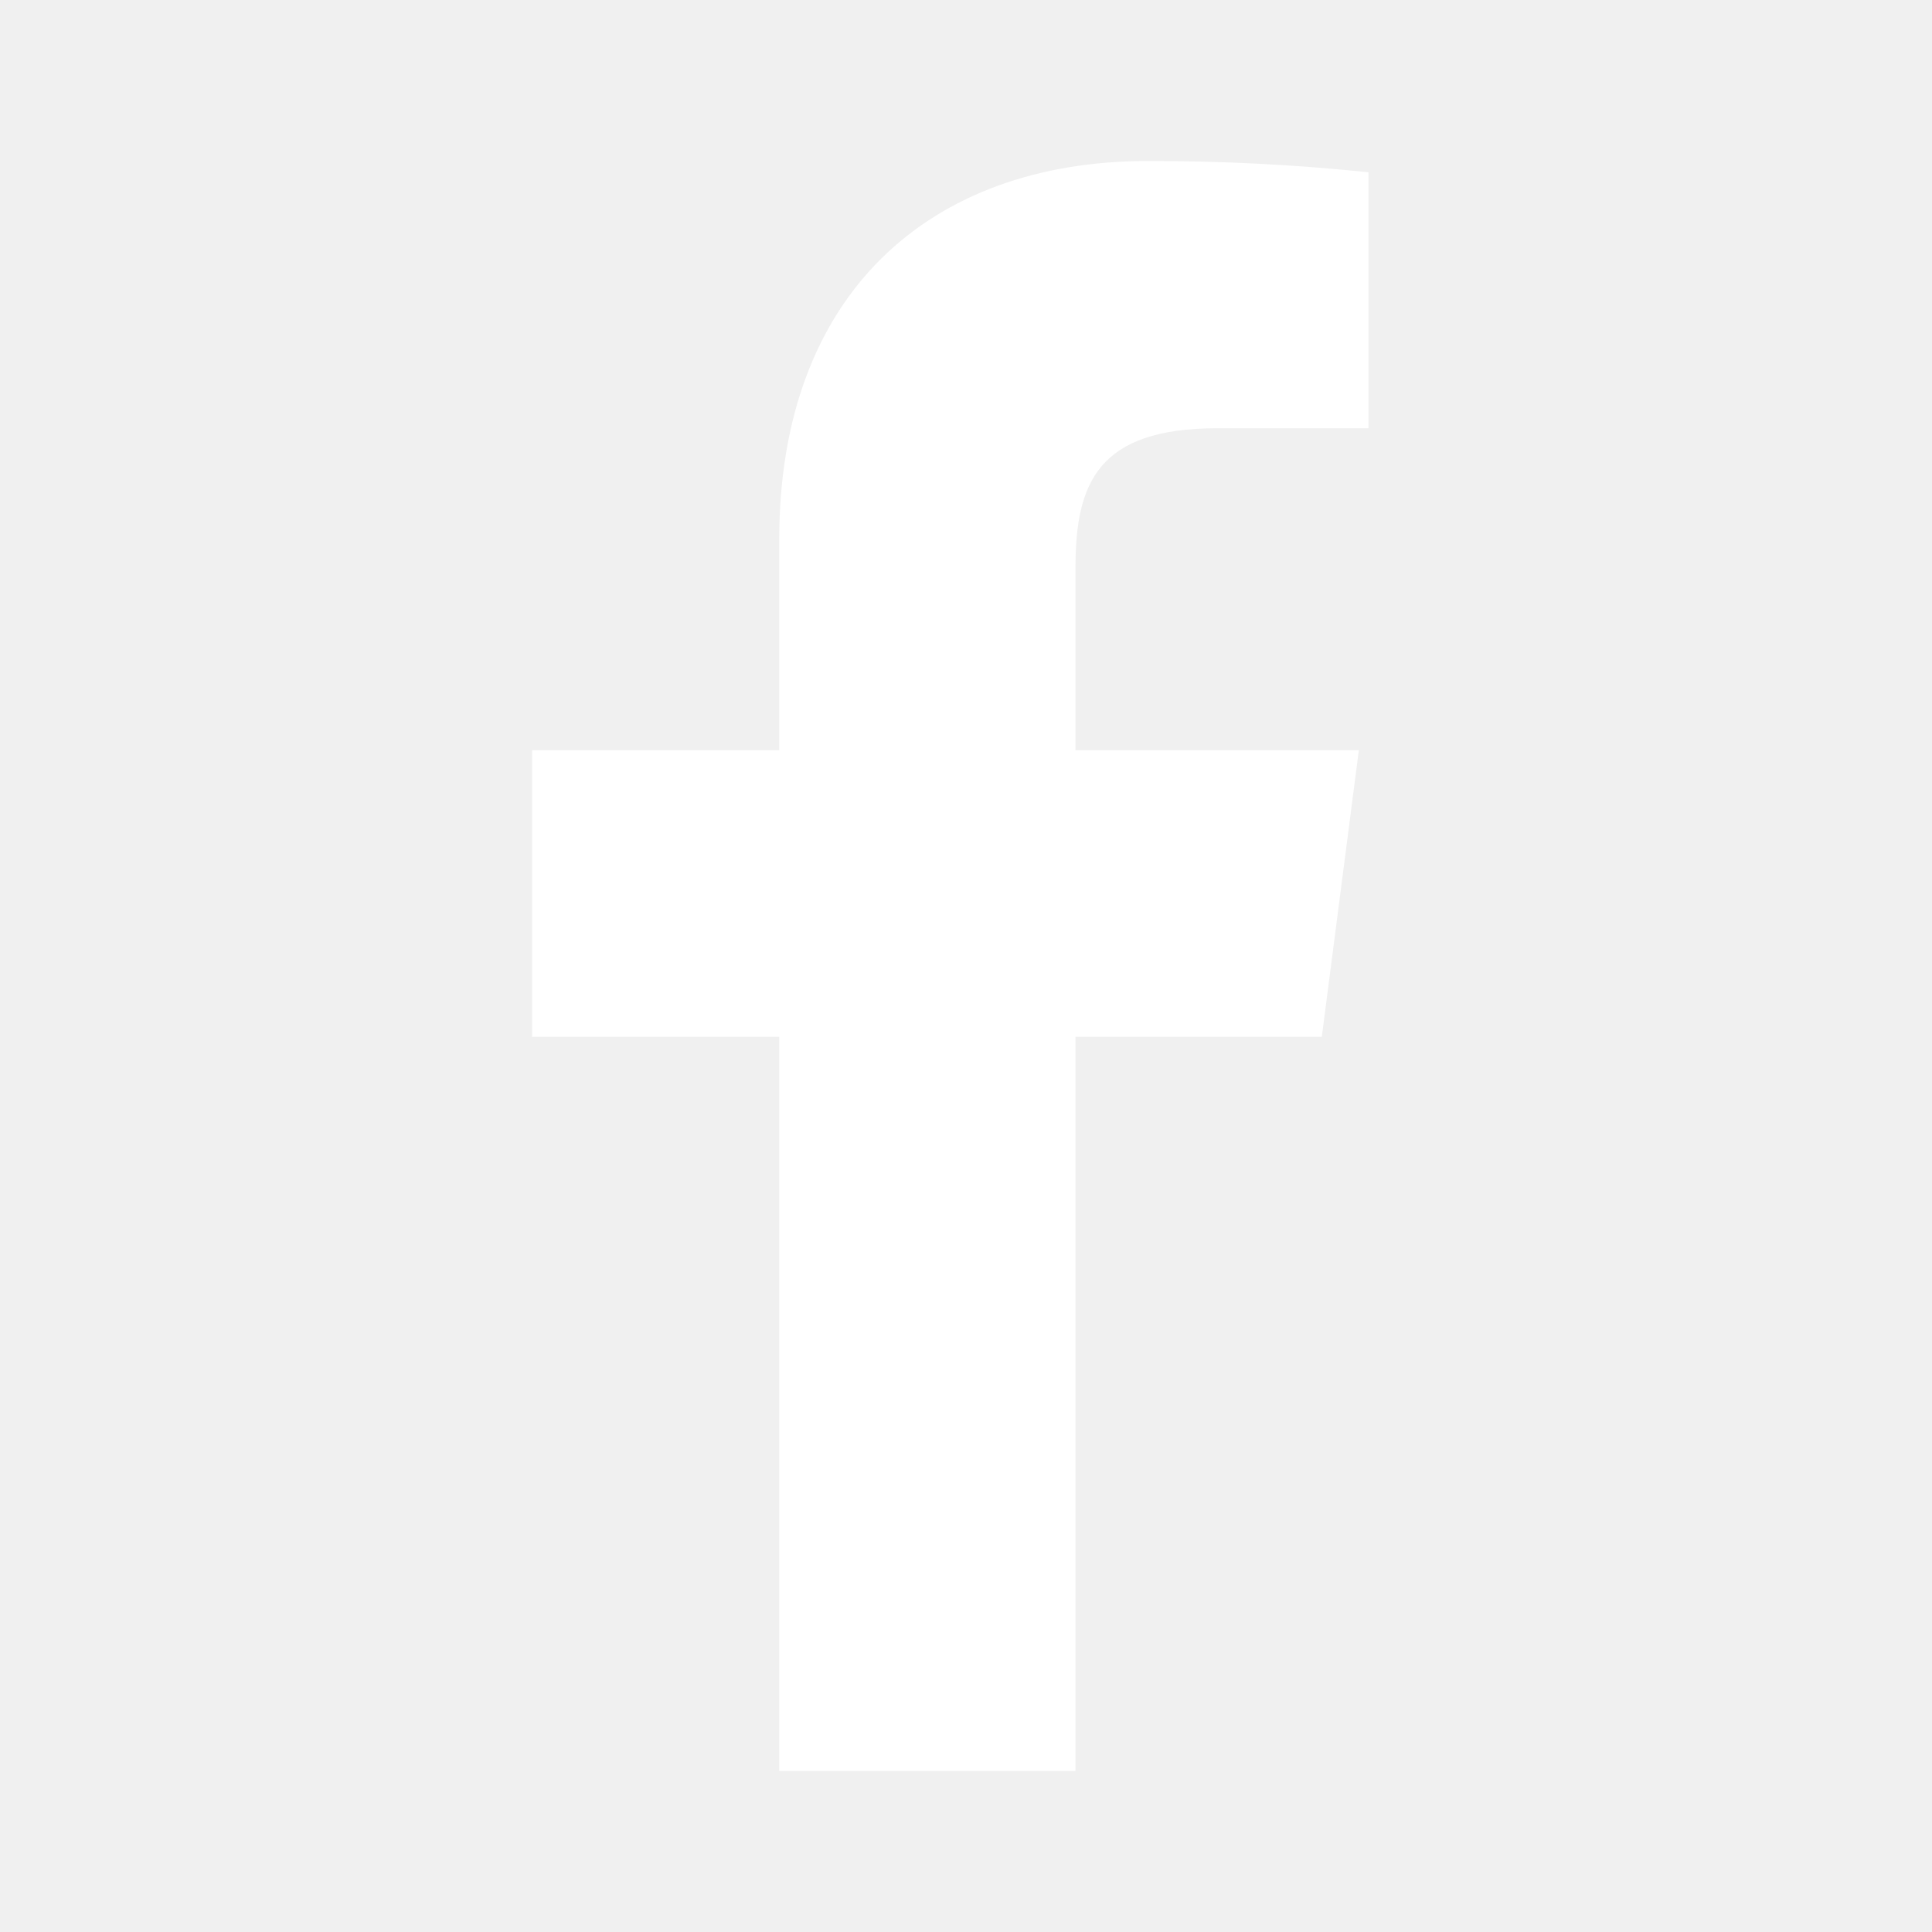
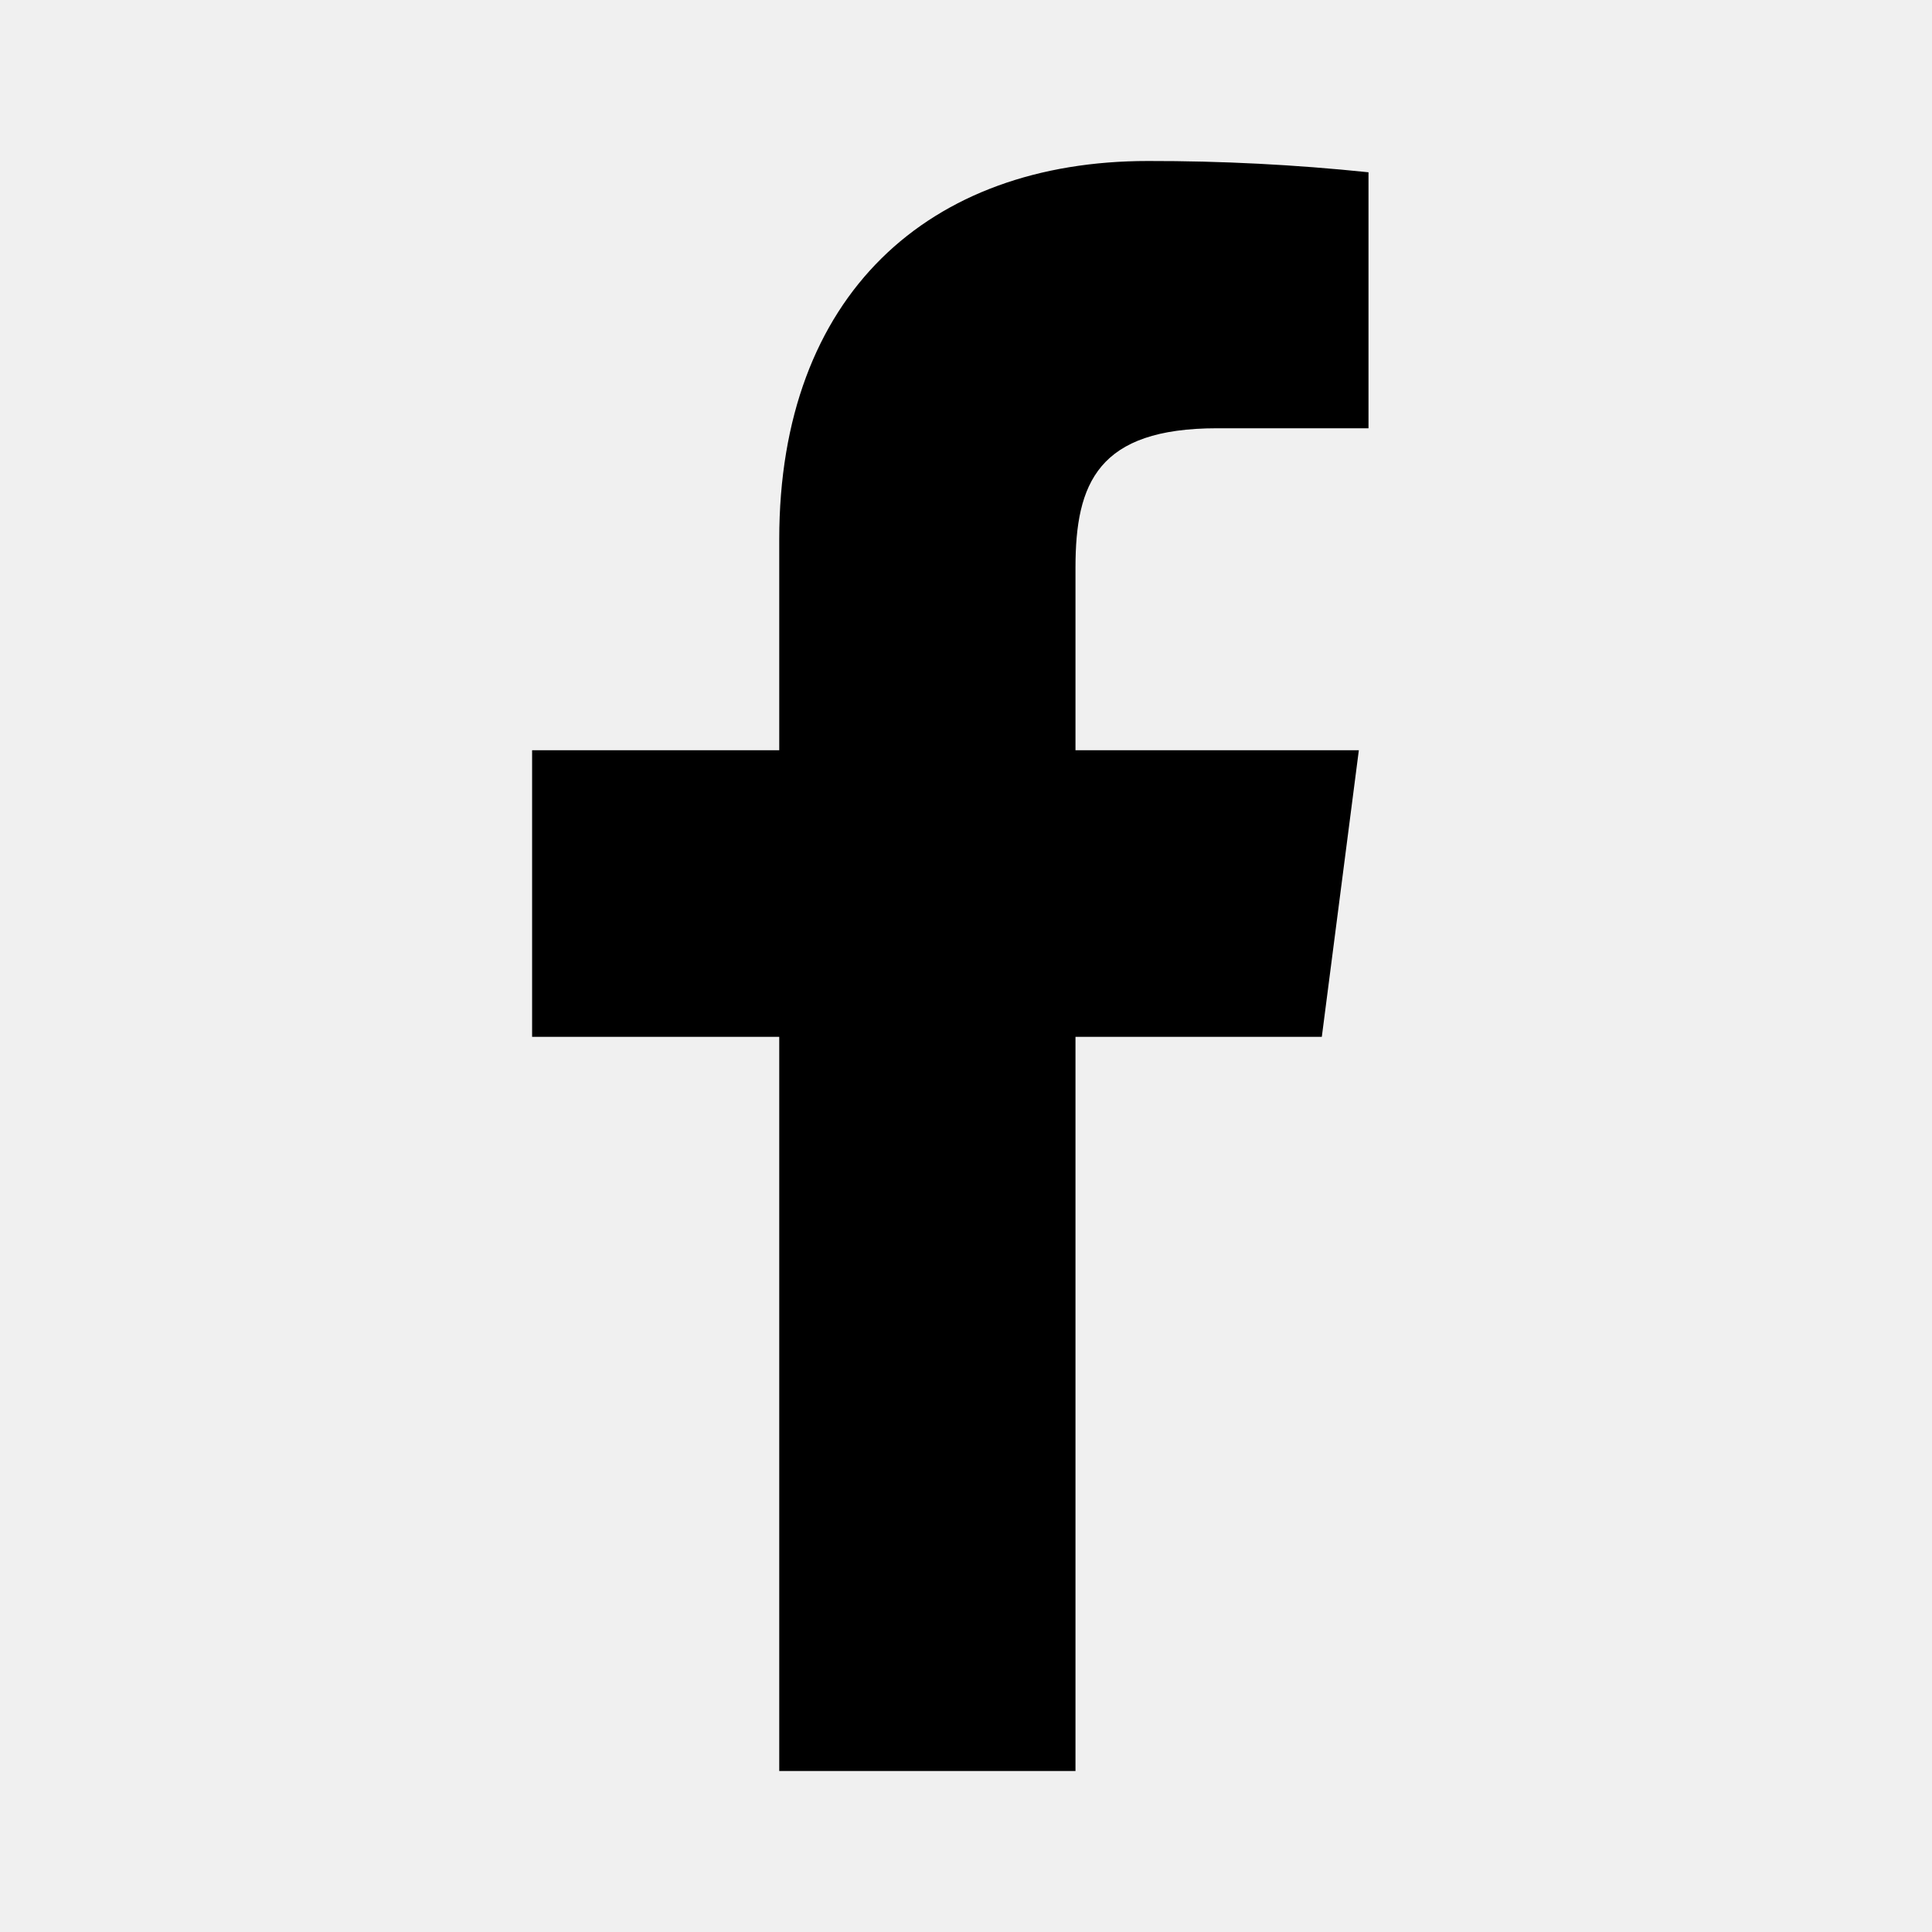
<svg xmlns="http://www.w3.org/2000/svg" width="40" height="40" viewBox="0 0 24 24">
-   <path d="M15.12,5.32H17V2.14A26.11,26.11,0,0,0,14.26,2C11.54,2,9.68,3.66,9.68,6.7V9.32H6.61v3.56H9.68V22h3.68V12.88h3.06l.46-3.56H13.36V7.05C13.36,6,13.64,5.32,15.12,5.32Z" fill="#fff" />
+   <path d="M15.12,5.32H17V2.14A26.11,26.11,0,0,0,14.26,2C11.54,2,9.68,3.66,9.68,6.7V9.32H6.61v3.56H9.68V22h3.68V12.88h3.06l.46-3.56H13.36V7.05C13.36,6,13.64,5.32,15.12,5.32Z" />
</svg>
